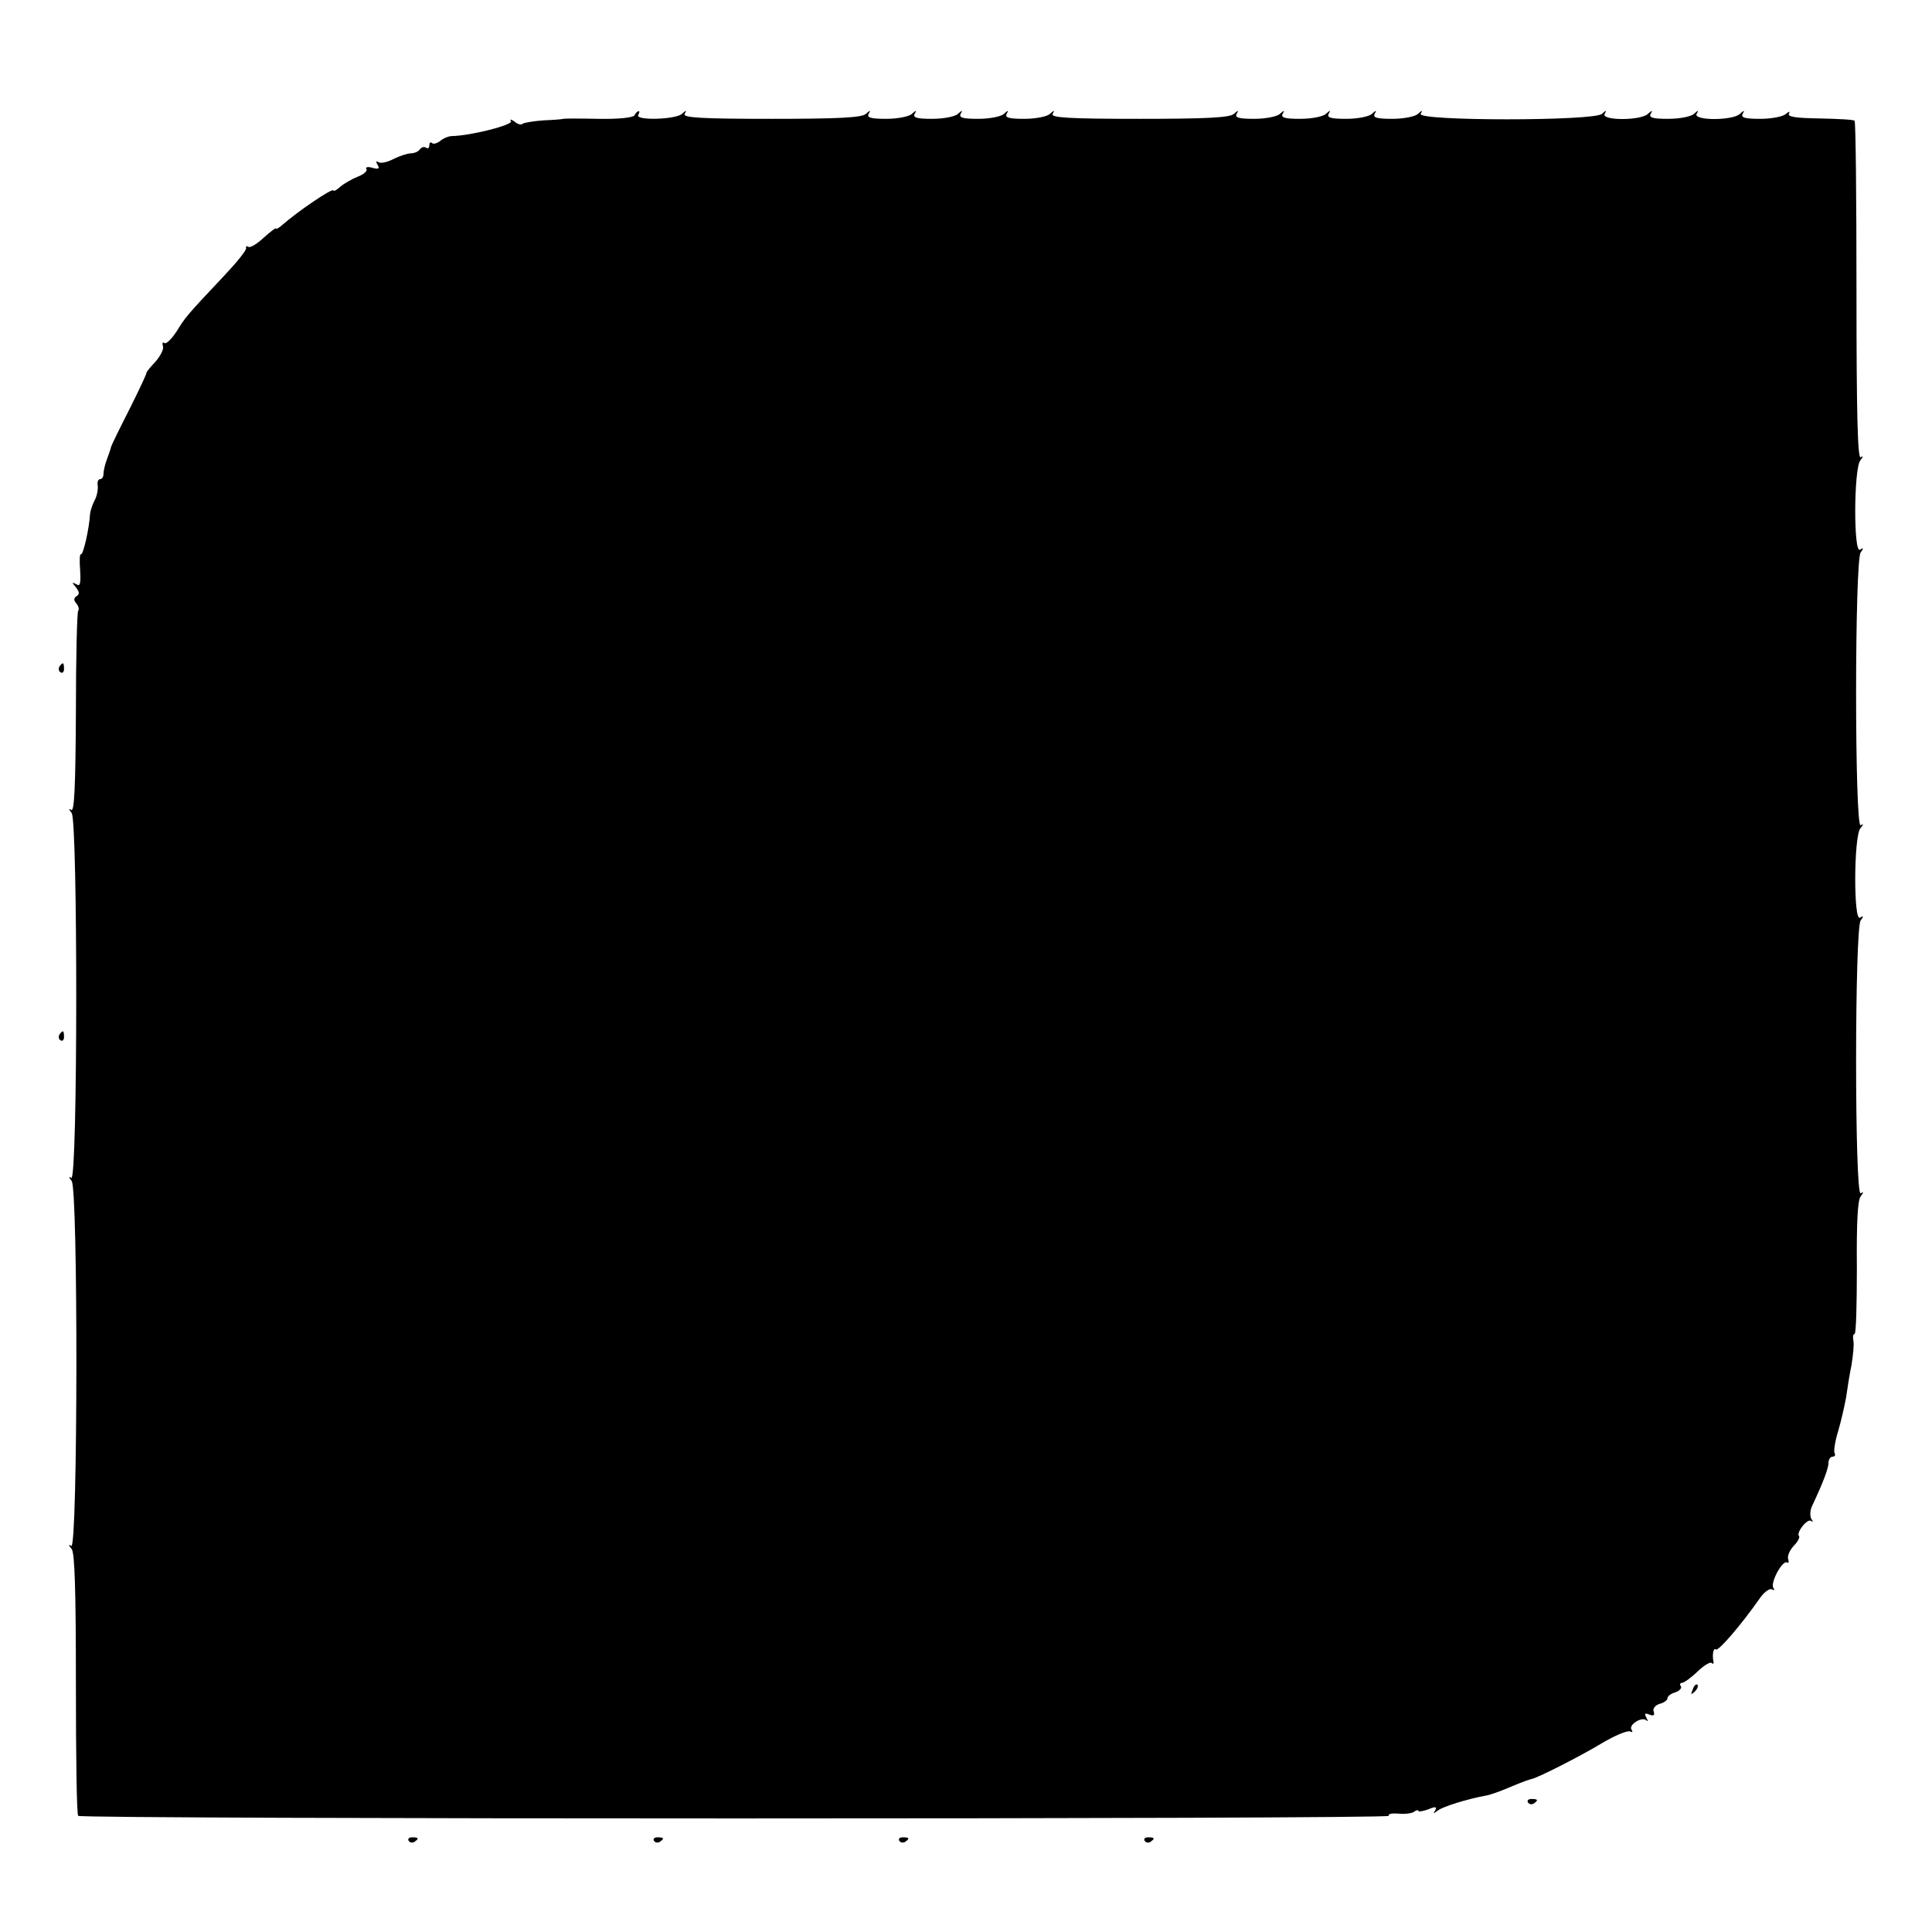
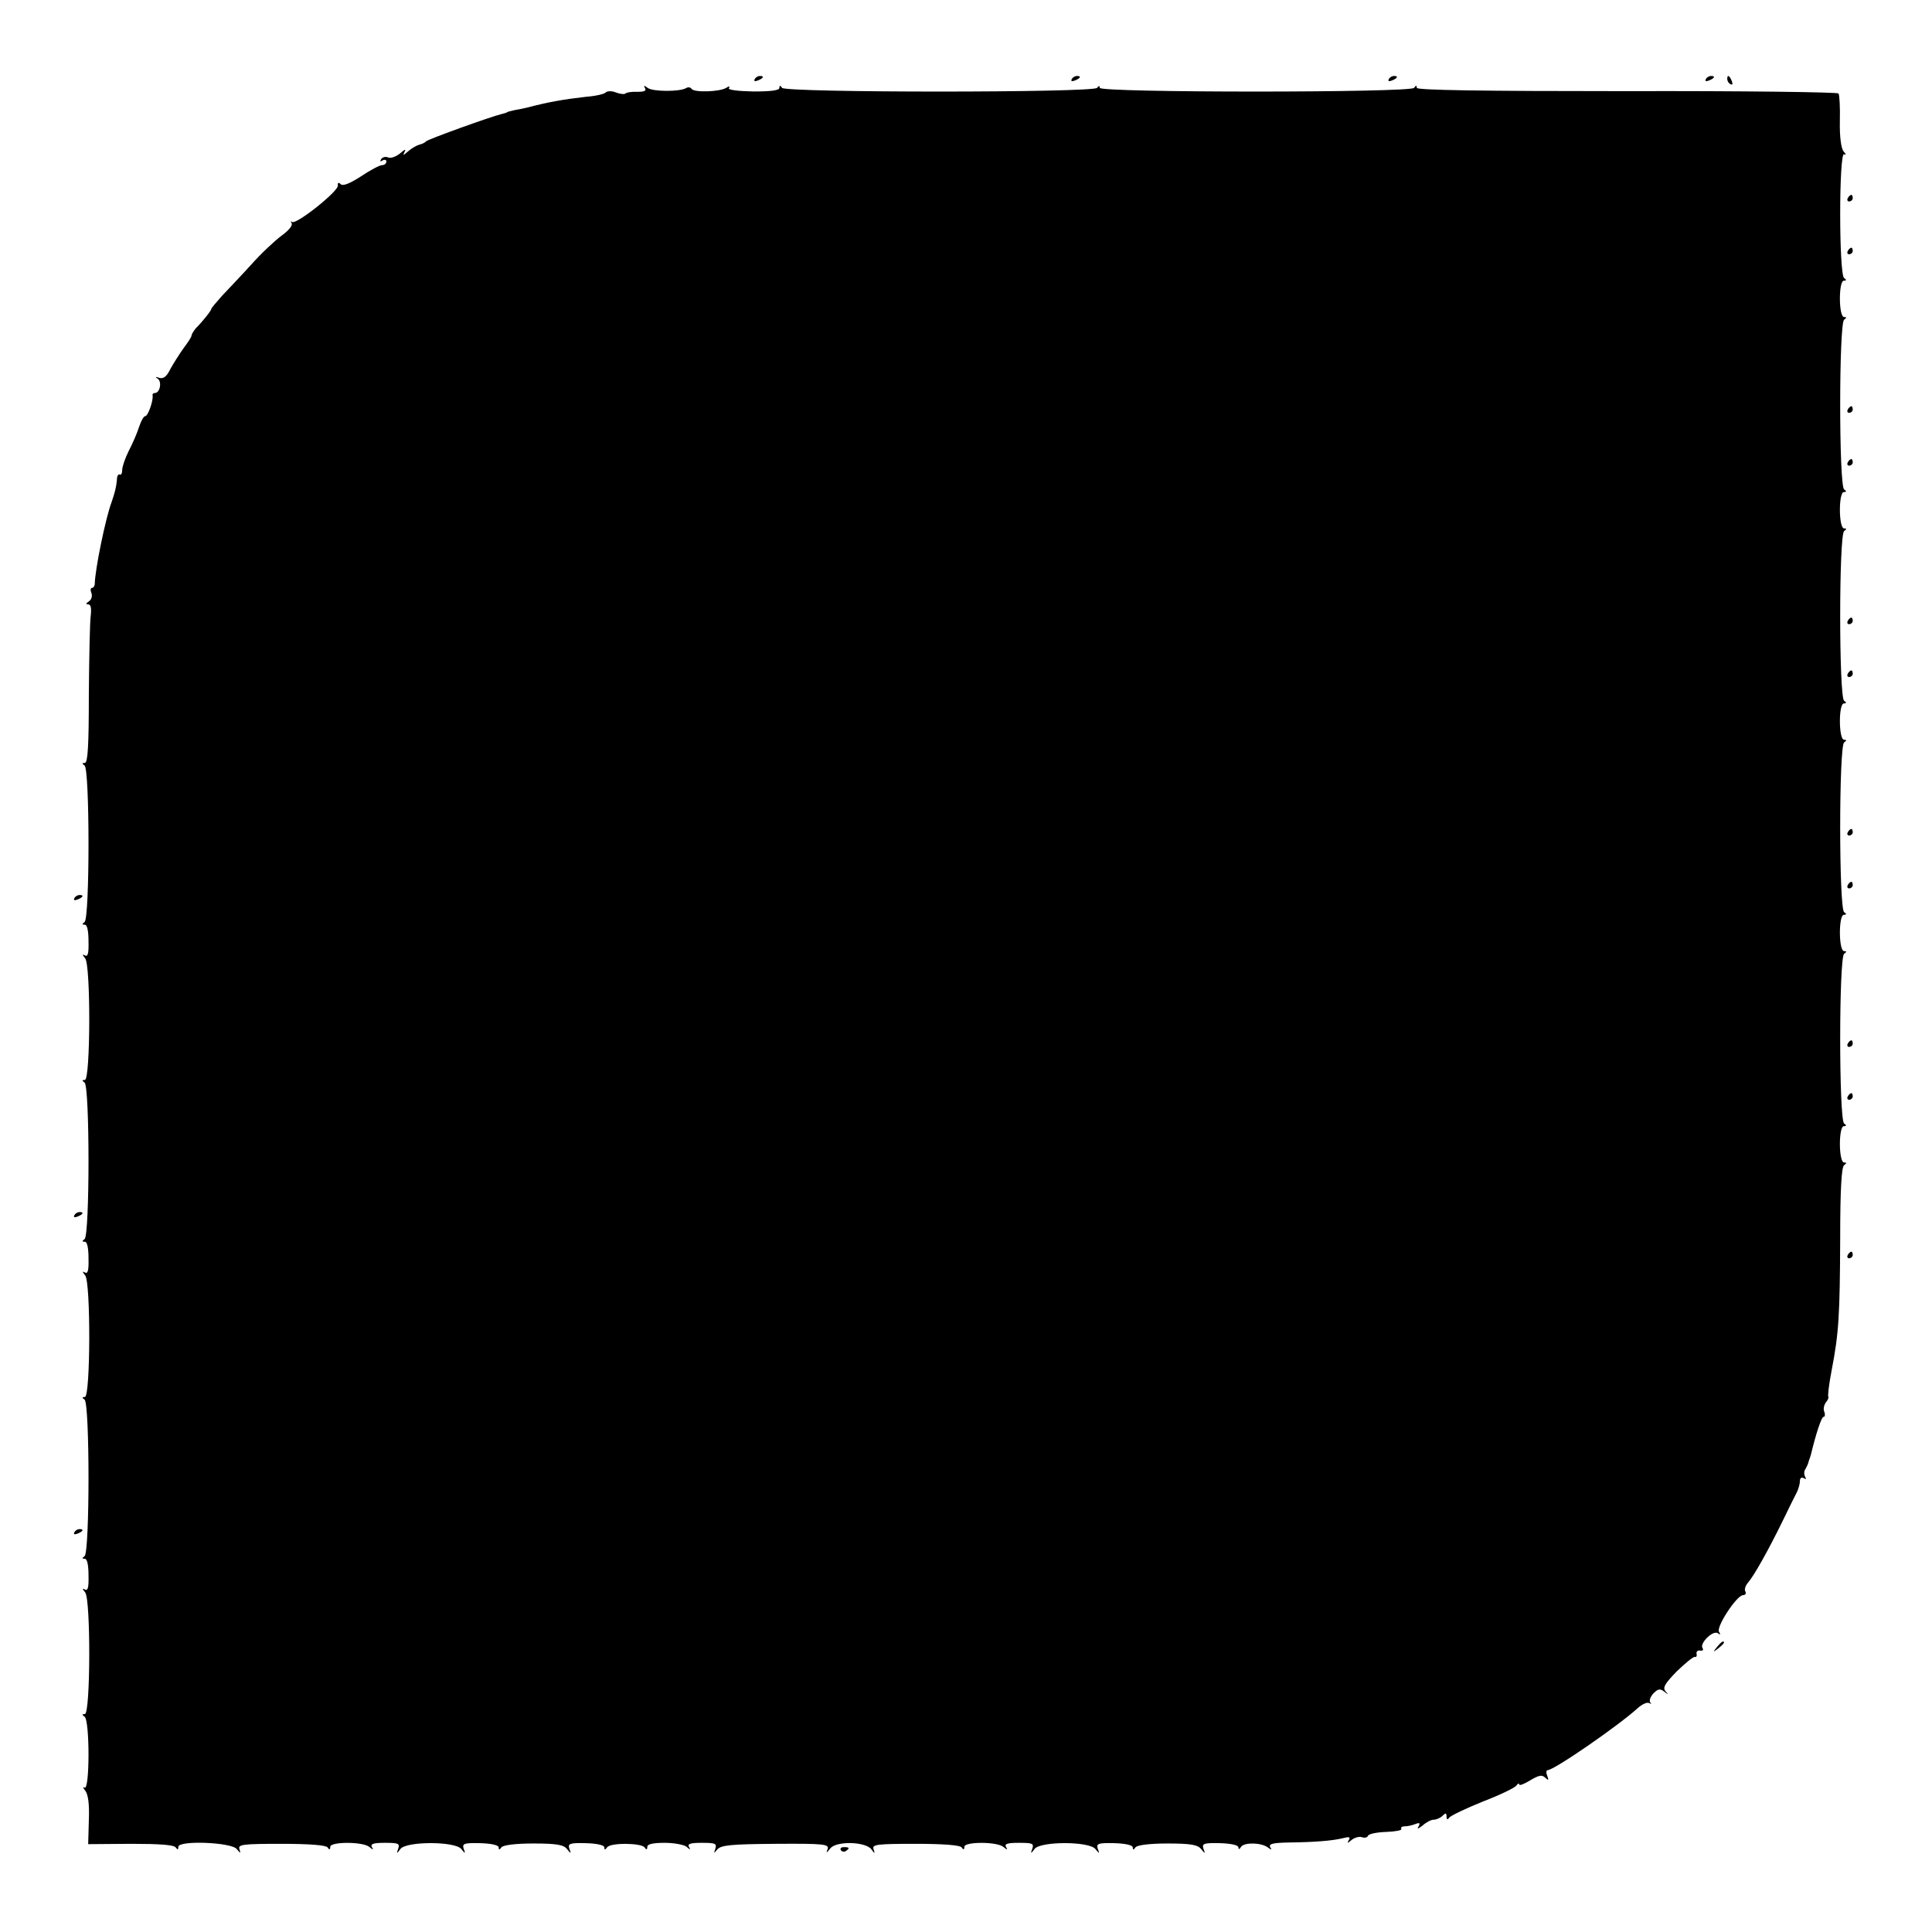
- <svg xmlns="http://www.w3.org/2000/svg" version="1.0" width="504pt" height="504pt" viewBox="0 0 504 504" preserveAspectRatio="xMidYMid meet">
-   <g transform="translate(0,504) scale(0.1,-0.1)" fill="#000000" stroke="none">
-     <path d="M1655 4739 c-4 -6 -42 -10 -93 -9 -48 1 -89 1 -92 0 -3 -1 -26 -3 -53 -4 -26 -2 -50 -6 -54 -9 -3 -4 -13 -1 -21 6 -9 6 -13 7 -9 1 6 -10 -105 -38 -154 -39 -9 0 -23 -6 -31 -13 -8 -6 -18 -9 -21 -5 -4 3 -7 1 -7 -6 0 -7 -4 -10 -9 -6 -5 3 -12 1 -16 -5 -3 -5 -14 -10 -23 -10 -9 0 -30 -7 -46 -15 -15 -8 -33 -12 -39 -8 -6 4 -7 1 -2 -7 6 -10 3 -12 -13 -8 -12 4 -20 2 -16 -3 3 -5 -7 -14 -23 -20 -15 -6 -36 -18 -45 -26 -10 -9 -18 -13 -18 -10 0 9 -93 -54 -135 -91 -8 -7 -15 -11 -15 -8 0 3 -14 -8 -32 -24 -17 -16 -35 -27 -40 -24 -5 3 -7 2 -6 -3 2 -5 -24 -37 -57 -72 -99 -105 -101 -108 -124 -145 -13 -20 -27 -34 -32 -31 -5 4 -6 0 -4 -8 3 -7 -6 -25 -19 -40 -14 -15 -25 -28 -24 -30 1 -1 -18 -42 -43 -92 -25 -49 -47 -94 -49 -100 -1 -5 -6 -20 -11 -33 -5 -13 -9 -30 -9 -38 0 -8 -4 -14 -9 -14 -5 0 -8 -8 -6 -17 1 -10 -2 -27 -8 -38 -6 -11 -11 -27 -12 -35 -2 -38 -18 -109 -24 -106 -3 2 -4 -16 -2 -41 2 -36 0 -44 -10 -37 -12 6 -12 5 -1 -8 9 -12 10 -18 2 -23 -8 -5 -8 -11 -1 -19 6 -7 8 -16 5 -19 -3 -3 -6 -123 -6 -266 -1 -190 -4 -259 -12 -254 -7 5 -7 2 1 -8 16 -20 16 -962 -1 -952 -7 5 -7 2 1 -8 17 -21 16 -962 -1 -952 -8 5 -8 3 1 -8 8 -10 11 -109 11 -352 0 -186 2 -341 6 -344 9 -9 3425 -9 3419 0 -3 5 8 7 23 6 16 -2 35 0 42 4 6 5 12 6 12 3 0 -3 12 -1 26 4 19 8 23 7 18 -3 -6 -9 -5 -9 7 0 13 10 76 30 126 39 12 2 42 13 67 24 26 11 49 19 51 19 12 1 125 58 183 93 35 21 69 35 75 31 6 -3 7 -1 3 5 -8 13 28 35 39 24 5 -4 4 -1 0 7 -6 11 -4 13 8 8 11 -4 14 -2 11 8 -3 7 3 16 15 20 12 3 21 10 21 15 0 5 9 12 20 15 11 4 18 11 15 16 -4 5 -2 9 3 9 5 0 23 13 40 29 16 16 33 26 37 23 4 -4 6 -2 5 3 -4 18 0 38 6 32 6 -6 66 64 113 131 12 18 27 29 33 26 7 -4 8 -2 4 4 -8 14 24 73 36 66 4 -3 5 1 3 8 -3 8 3 23 14 35 11 11 17 23 14 26 -8 9 23 48 32 39 5 -4 5 -1 0 6 -4 8 -3 24 3 35 29 62 42 97 42 111 0 9 5 16 11 16 5 0 8 4 5 9 -3 5 1 31 9 57 8 27 17 67 21 89 3 22 9 60 14 84 4 25 7 53 5 63 -2 10 -1 18 3 18 4 0 6 78 6 173 -1 116 2 177 10 186 8 11 8 13 0 8 -16 -9 -16 692 0 712 8 11 8 13 -2 7 -17 -10 -16 212 1 233 9 11 9 13 1 8 -16 -9 -16 692 0 712 8 11 8 13 -2 7 -17 -10 -16 212 1 233 8 10 8 13 1 8 -8 -5 -11 114 -11 434 0 242 -2 442 -5 444 -2 3 -43 5 -91 6 -62 1 -85 4 -80 13 3 6 1 6 -8 -1 -7 -7 -37 -13 -67 -13 -40 0 -51 3 -46 13 6 10 4 10 -7 0 -18 -18 -123 -18 -113 0 6 10 4 10 -7 0 -7 -7 -37 -13 -67 -13 -40 0 -51 3 -46 13 6 10 4 10 -7 0 -18 -18 -123 -18 -113 0 6 10 4 10 -7 0 -19 -19 -483 -19 -473 0 6 10 4 10 -7 0 -7 -7 -37 -13 -67 -13 -40 0 -51 3 -46 13 6 10 4 10 -7 0 -7 -7 -37 -13 -67 -13 -40 0 -51 3 -46 13 6 10 4 10 -7 0 -7 -7 -37 -13 -67 -13 -40 0 -51 3 -46 13 6 10 4 10 -7 0 -7 -7 -37 -13 -67 -13 -40 0 -51 3 -46 13 6 10 4 10 -7 0 -10 -10 -74 -13 -247 -13 -184 0 -232 3 -226 13 6 10 4 10 -7 0 -7 -7 -37 -13 -67 -13 -40 0 -51 3 -46 13 6 10 4 10 -7 0 -7 -7 -37 -13 -67 -13 -40 0 -51 3 -46 13 6 10 4 10 -7 0 -7 -7 -37 -13 -67 -13 -40 0 -51 3 -46 13 6 10 4 10 -7 0 -7 -7 -37 -13 -67 -13 -40 0 -51 3 -46 13 6 10 4 10 -7 0 -10 -10 -74 -13 -247 -13 -184 0 -232 3 -226 13 6 10 4 10 -7 0 -16 -15 -123 -18 -114 -3 3 6 4 10 1 10 -3 0 -8 -5 -11 -11z" />
-     <path d="M155 3301 c-3 -5 -2 -12 3 -15 5 -3 9 1 9 9 0 17 -3 19 -12 6z" />
-     <path d="M155 2341 c-3 -5 -2 -12 3 -15 5 -3 9 1 9 9 0 17 -3 19 -12 6z" />
-     <path d="M4416 633 c-6 -14 -5 -15 5 -6 7 7 10 15 7 18 -3 3 -9 -2 -12 -12z" />
-     <path d="M3986 338 c3 -5 10 -6 15 -3 13 9 11 12 -6 12 -8 0 -12 -4 -9 -9z" />
-     <path d="M1066 238 c3 -5 10 -6 15 -3 13 9 11 12 -6 12 -8 0 -12 -4 -9 -9z" />
-     <path d="M1706 238 c3 -5 10 -6 15 -3 13 9 11 12 -6 12 -8 0 -12 -4 -9 -9z" />
-     <path d="M2346 238 c3 -5 10 -6 15 -3 13 9 11 12 -6 12 -8 0 -12 -4 -9 -9z" />
-     <path d="M2986 238 c3 -5 10 -6 15 -3 13 9 11 12 -6 12 -8 0 -12 -4 -9 -9z" />
+ <svg xmlns="http://www.w3.org/2000/svg" version="1.0" width="585pt" height="585pt" viewBox="0 0 585 585" preserveAspectRatio="xMidYMid meet">
+   <g transform="translate(0,585) scale(0.1,-0.1)" fill="#000000" stroke="none">
+     <path d="M2285 5610 c-3 -6 1 -7 9 -4 18 7 21 14 7 14 -6 0 -13 -4 -16 -10z" />
+     <path d="M3245 5610 c-3 -6 1 -7 9 -4 18 7 21 14 7 14 -6 0 -13 -4 -16 -10z" />
+     <path d="M4205 5610 c-3 -6 1 -7 9 -4 18 7 21 14 7 14 -6 0 -13 -4 -16 -10z" />
+     <path d="M5165 5610 c-3 -6 1 -7 9 -4 18 7 21 14 7 14 -6 0 -13 -4 -16 -10z" />
+     <path d="M5230 5611 c0 -6 4 -13 10 -16 6 -3 7 1 4 9 -7 18 -14 21 -14 7z" />
+     <path d="M1953 5583 c5 -8 -2 -11 -23 -11 -17 1 -33 -2 -36 -5 -3 -3 -16 -2 -29 3 -12 5 -26 5 -31 0 -5 -5 -31 -11 -59 -13 -70 -8 -115 -16 -180 -33 -5 -1 -21 -5 -35 -7 -14 -3 -25 -6 -25 -7 0 -1 -7 -3 -15 -5 -34 -8 -225 -77 -230 -83 -3 -4 -12 -8 -20 -10 -8 -2 -24 -11 -34 -20 -15 -13 -17 -14 -11 -2 5 10 1 8 -13 -4 -12 -10 -28 -16 -36 -13 -9 4 -18 1 -22 -5 -4 -7 -3 -8 4 -4 7 4 12 2 12 -3 0 -6 -6 -11 -13 -11 -7 0 -36 -15 -64 -34 -34 -22 -55 -30 -61 -24 -7 7 -10 5 -9 -4 2 -17 -127 -120 -139 -110 -4 4 -4 2 -1 -4 4 -7 -10 -23 -31 -38 -20 -15 -62 -54 -92 -88 -30 -33 -70 -75 -88 -94 -17 -19 -32 -37 -32 -39 0 -5 -25 -37 -48 -60 -6 -8 -12 -17 -12 -21 0 -4 -11 -21 -24 -38 -12 -17 -30 -45 -40 -63 -11 -23 -21 -31 -34 -27 -12 4 -13 3 -4 -3 13 -10 6 -43 -9 -43 -5 0 -8 -3 -7 -7 3 -15 -14 -63 -22 -63 -5 0 -13 -15 -19 -33 -6 -19 -20 -51 -31 -72 -11 -22 -20 -48 -20 -58 0 -10 -3 -16 -7 -14 -5 3 -9 -5 -9 -16 -2 -22 -6 -38 -16 -67 -19 -51 -50 -204 -51 -247 0 -7 -4 -13 -8 -13 -5 0 -6 -7 -2 -16 3 -9 0 -20 -8 -25 -9 -6 -10 -9 -2 -9 8 0 10 -11 8 -32 -3 -18 -5 -126 -6 -240 0 -154 -3 -208 -12 -208 -9 0 -9 -2 -1 -8 16 -10 16 -464 0 -474 -8 -6 -8 -8 1 -8 7 0 11 -19 11 -50 1 -37 -2 -48 -11 -43 -8 5 -8 2 1 -9 17 -21 16 -368 -1 -368 -9 0 -9 -2 -1 -8 16 -10 16 -464 0 -474 -8 -6 -8 -8 1 -8 7 0 11 -19 11 -50 1 -37 -2 -48 -11 -43 -8 5 -8 2 1 -9 17 -21 16 -368 -1 -368 -9 0 -9 -2 -1 -8 16 -10 16 -464 0 -474 -8 -6 -8 -8 1 -8 7 0 11 -19 11 -50 1 -37 -2 -48 -11 -43 -8 5 -8 2 1 -9 17 -21 16 -368 -1 -368 -9 0 -9 -2 -1 -8 16 -10 16 -224 0 -215 -6 4 -5 0 2 -9 9 -11 13 -41 11 -90 l-2 -72 129 1 c86 0 131 -3 136 -11 6 -8 8 -7 8 2 0 20 161 14 177 -7 12 -14 12 -14 8 0 -5 14 10 16 127 16 84 0 136 -4 140 -11 5 -8 8 -7 8 2 0 16 101 16 119 -1 11 -9 13 -9 7 0 -5 10 5 13 39 13 41 0 46 -2 41 -17 -6 -17 -5 -17 7 -1 19 23 166 23 184 -1 12 -15 13 -14 7 1 -5 16 1 18 50 17 34 -1 56 -6 56 -13 0 -8 2 -8 8 0 4 7 42 12 97 12 71 0 92 -4 102 -17 12 -15 13 -14 7 1 -5 16 1 18 50 17 34 -1 56 -6 56 -13 0 -8 2 -8 8 0 9 15 104 14 114 0 5 -8 8 -7 8 2 0 8 17 12 53 12 29 0 59 -6 66 -12 11 -10 13 -10 7 0 -5 9 5 12 39 12 41 0 46 -2 41 -18 -5 -15 -5 -15 6 -2 11 13 42 16 176 17 148 1 163 -1 158 -16 -5 -13 -4 -13 8 2 18 23 105 21 124 -2 11 -15 12 -15 7 0 -5 14 10 16 127 16 84 0 136 -4 140 -11 5 -8 8 -7 8 2 0 16 101 16 119 -1 11 -9 13 -9 7 1 -5 9 5 12 39 12 41 0 46 -2 41 -17 -6 -17 -5 -17 7 -1 19 23 166 23 184 -1 12 -15 13 -14 7 1 -5 16 1 18 50 17 34 -1 56 -6 56 -13 0 -8 2 -8 8 0 4 7 42 12 97 12 71 0 92 -4 102 -17 12 -15 13 -14 7 1 -5 16 1 18 50 17 34 -1 56 -6 56 -13 0 -7 3 -6 8 2 10 14 61 13 81 -2 11 -8 13 -8 7 1 -5 10 8 13 56 14 78 1 131 5 164 13 19 5 24 4 18 -6 -6 -10 -4 -10 9 1 9 7 23 11 31 8 8 -3 16 -1 18 4 2 6 26 11 55 12 28 1 49 5 46 9 -2 5 2 8 11 8 8 0 22 3 32 7 13 5 15 3 9 -8 -5 -8 -1 -7 12 3 11 10 26 18 34 18 8 0 20 5 27 12 9 9 12 9 12 -2 0 -10 3 -11 8 -4 4 6 50 28 102 49 52 20 98 42 102 49 4 6 8 7 8 3 0 -5 15 1 33 12 27 16 36 18 46 8 10 -9 11 -8 6 6 -4 9 -3 17 1 17 20 0 216 136 272 187 14 13 30 20 36 16 6 -3 8 -2 3 2 -4 5 0 17 9 27 14 14 20 16 33 6 13 -10 14 -10 4 1 -9 11 -2 23 34 60 26 25 50 45 55 44 4 -2 7 3 5 10 -1 6 4 11 11 9 8 -1 11 2 7 8 -9 14 31 54 46 45 8 -6 10 -4 4 4 -9 15 54 111 73 111 7 0 10 5 7 11 -4 5 0 18 8 27 18 21 59 93 105 187 19 39 38 78 43 87 5 10 9 25 9 33 0 10 5 13 12 9 7 -4 8 -3 4 4 -4 7 -4 18 1 24 4 7 8 16 9 21 1 4 3 9 4 12 1 3 3 8 4 13 14 58 31 112 38 112 4 0 5 7 2 15 -4 8 -1 21 5 29 6 7 9 15 7 17 -2 2 2 38 10 79 22 114 25 167 26 400 0 149 4 217 12 222 8 6 8 8 0 8 -17 0 -17 110 -1 110 8 0 9 3 1 8 -16 10 -16 504 0 514 8 6 8 8 0 8 -17 0 -17 110 -1 110 8 0 9 3 1 8 -16 10 -16 504 0 514 8 6 8 8 0 8 -17 0 -17 110 -1 110 8 0 9 3 1 8 -16 10 -16 504 0 514 8 6 8 8 0 8 -17 0 -17 110 -1 110 8 0 9 3 1 8 -16 10 -16 504 0 514 8 6 8 8 0 8 -17 0 -17 110 -1 110 8 0 9 3 1 8 -16 10 -16 384 0 375 6 -4 6 0 -2 9 -7 9 -12 43 -11 91 1 41 -1 79 -4 84 -3 4 -291 8 -641 7 -443 0 -636 3 -636 10 0 8 -3 8 -8 0 -10 -15 -952 -15 -952 0 0 7 -3 7 -8 0 -10 -15 -944 -15 -954 0 -5 8 -8 8 -8 0 0 -8 -27 -11 -79 -11 -48 1 -77 5 -74 10 4 6 1 7 -8 1 -19 -12 -97 -15 -105 -3 -3 5 -11 6 -17 2 -19 -11 -101 -11 -116 1 -11 8 -13 8 -8 -1z" />
+     <path d="M5595 5250 c-3 -5 -1 -10 4 -10 6 0 11 5 11 10 0 6 -2 10 -4 10 -3 0 -8 -4 -11 -10z" />
+     <path d="M5595 5090 c-3 -5 -1 -10 4 -10 6 0 11 5 11 10 0 6 -2 10 -4 10 -3 0 -8 -4 -11 -10z" />
+     <path d="M5595 4610 c-3 -5 -1 -10 4 -10 6 0 11 5 11 10 0 6 -2 10 -4 10 -3 0 -8 -4 -11 -10z" />
+     <path d="M5595 4450 c-3 -5 -1 -10 4 -10 6 0 11 5 11 10 0 6 -2 10 -4 10 -3 0 -8 -4 -11 -10z" />
+     <path d="M5595 3970 c-3 -5 -1 -10 4 -10 6 0 11 5 11 10 0 6 -2 10 -4 10 -3 0 -8 -4 -11 -10z" />
+     <path d="M5595 3810 c-3 -5 -1 -10 4 -10 6 0 11 5 11 10 0 6 -2 10 -4 10 -3 0 -8 -4 -11 -10z" />
+     <path d="M5595 3330 c-3 -5 -1 -10 4 -10 6 0 11 5 11 10 0 6 -2 10 -4 10 -3 0 -8 -4 -11 -10z" />
+     <path d="M5595 3170 c-3 -5 -1 -10 4 -10 6 0 11 5 11 10 0 6 -2 10 -4 10 -3 0 -8 -4 -11 -10z" />
+     <path d="M225 3130 c-3 -6 1 -7 9 -4 18 7 21 14 7 14 -6 0 -13 -4 -16 -10z" />
+     <path d="M5595 2690 c-3 -5 -1 -10 4 -10 6 0 11 5 11 10 0 6 -2 10 -4 10 -3 0 -8 -4 -11 -10z" />
+     <path d="M5595 2530 c-3 -5 -1 -10 4 -10 6 0 11 5 11 10 0 6 -2 10 -4 10 -3 0 -8 -4 -11 -10z" />
+     <path d="M225 2170 c-3 -6 1 -7 9 -4 18 7 21 14 7 14 -6 0 -13 -4 -16 -10z" />
+     <path d="M5595 2050 c-3 -5 -1 -10 4 -10 6 0 11 5 11 10 0 6 -2 10 -4 10 -3 0 -8 -4 -11 -10z" />
+     <path d="M225 1210 c-3 -6 1 -7 9 -4 18 7 21 14 7 14 -6 0 -13 -4 -16 -10z" />
+     <path d="M5199 863 c-13 -16 -12 -17 4 -4 9 7 17 15 17 17 0 8 -8 3 -21 -13z" />
+     <path d="M2546 248 c3 -5 10 -6 15 -3 13 9 11 12 -6 12 -8 0 -12 -4 -9 -9z" />
  </g>
</svg>
